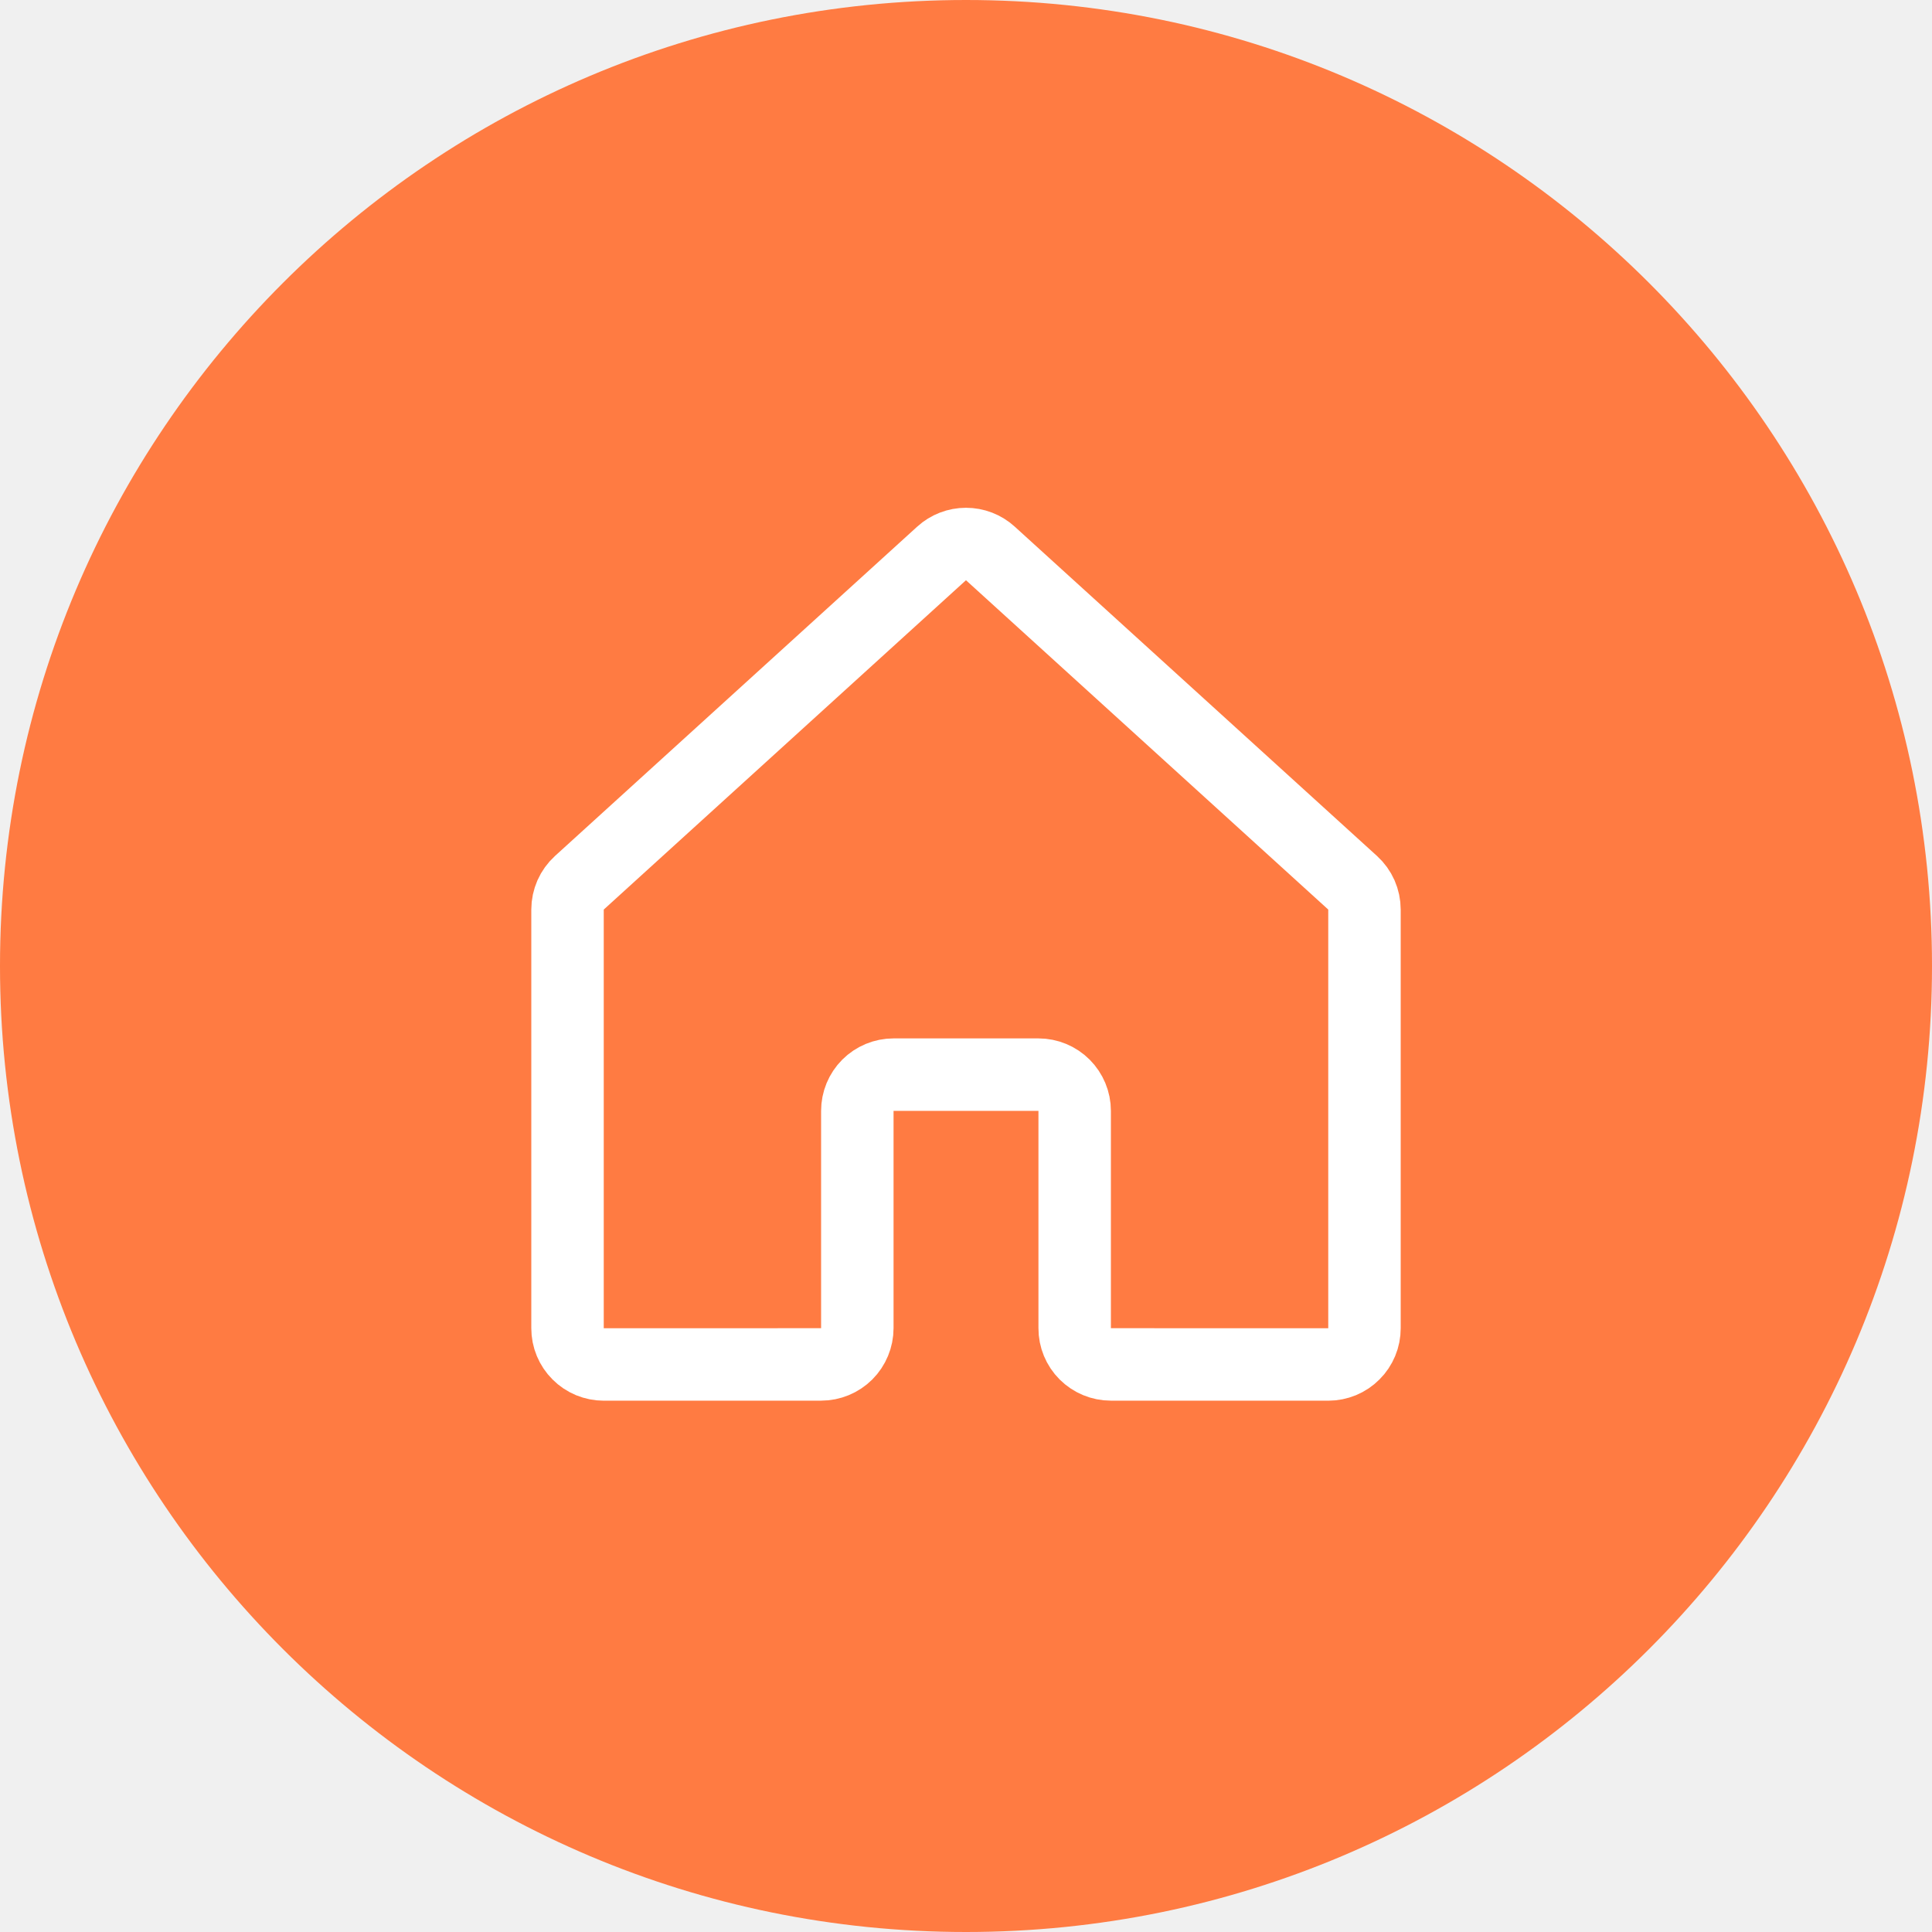
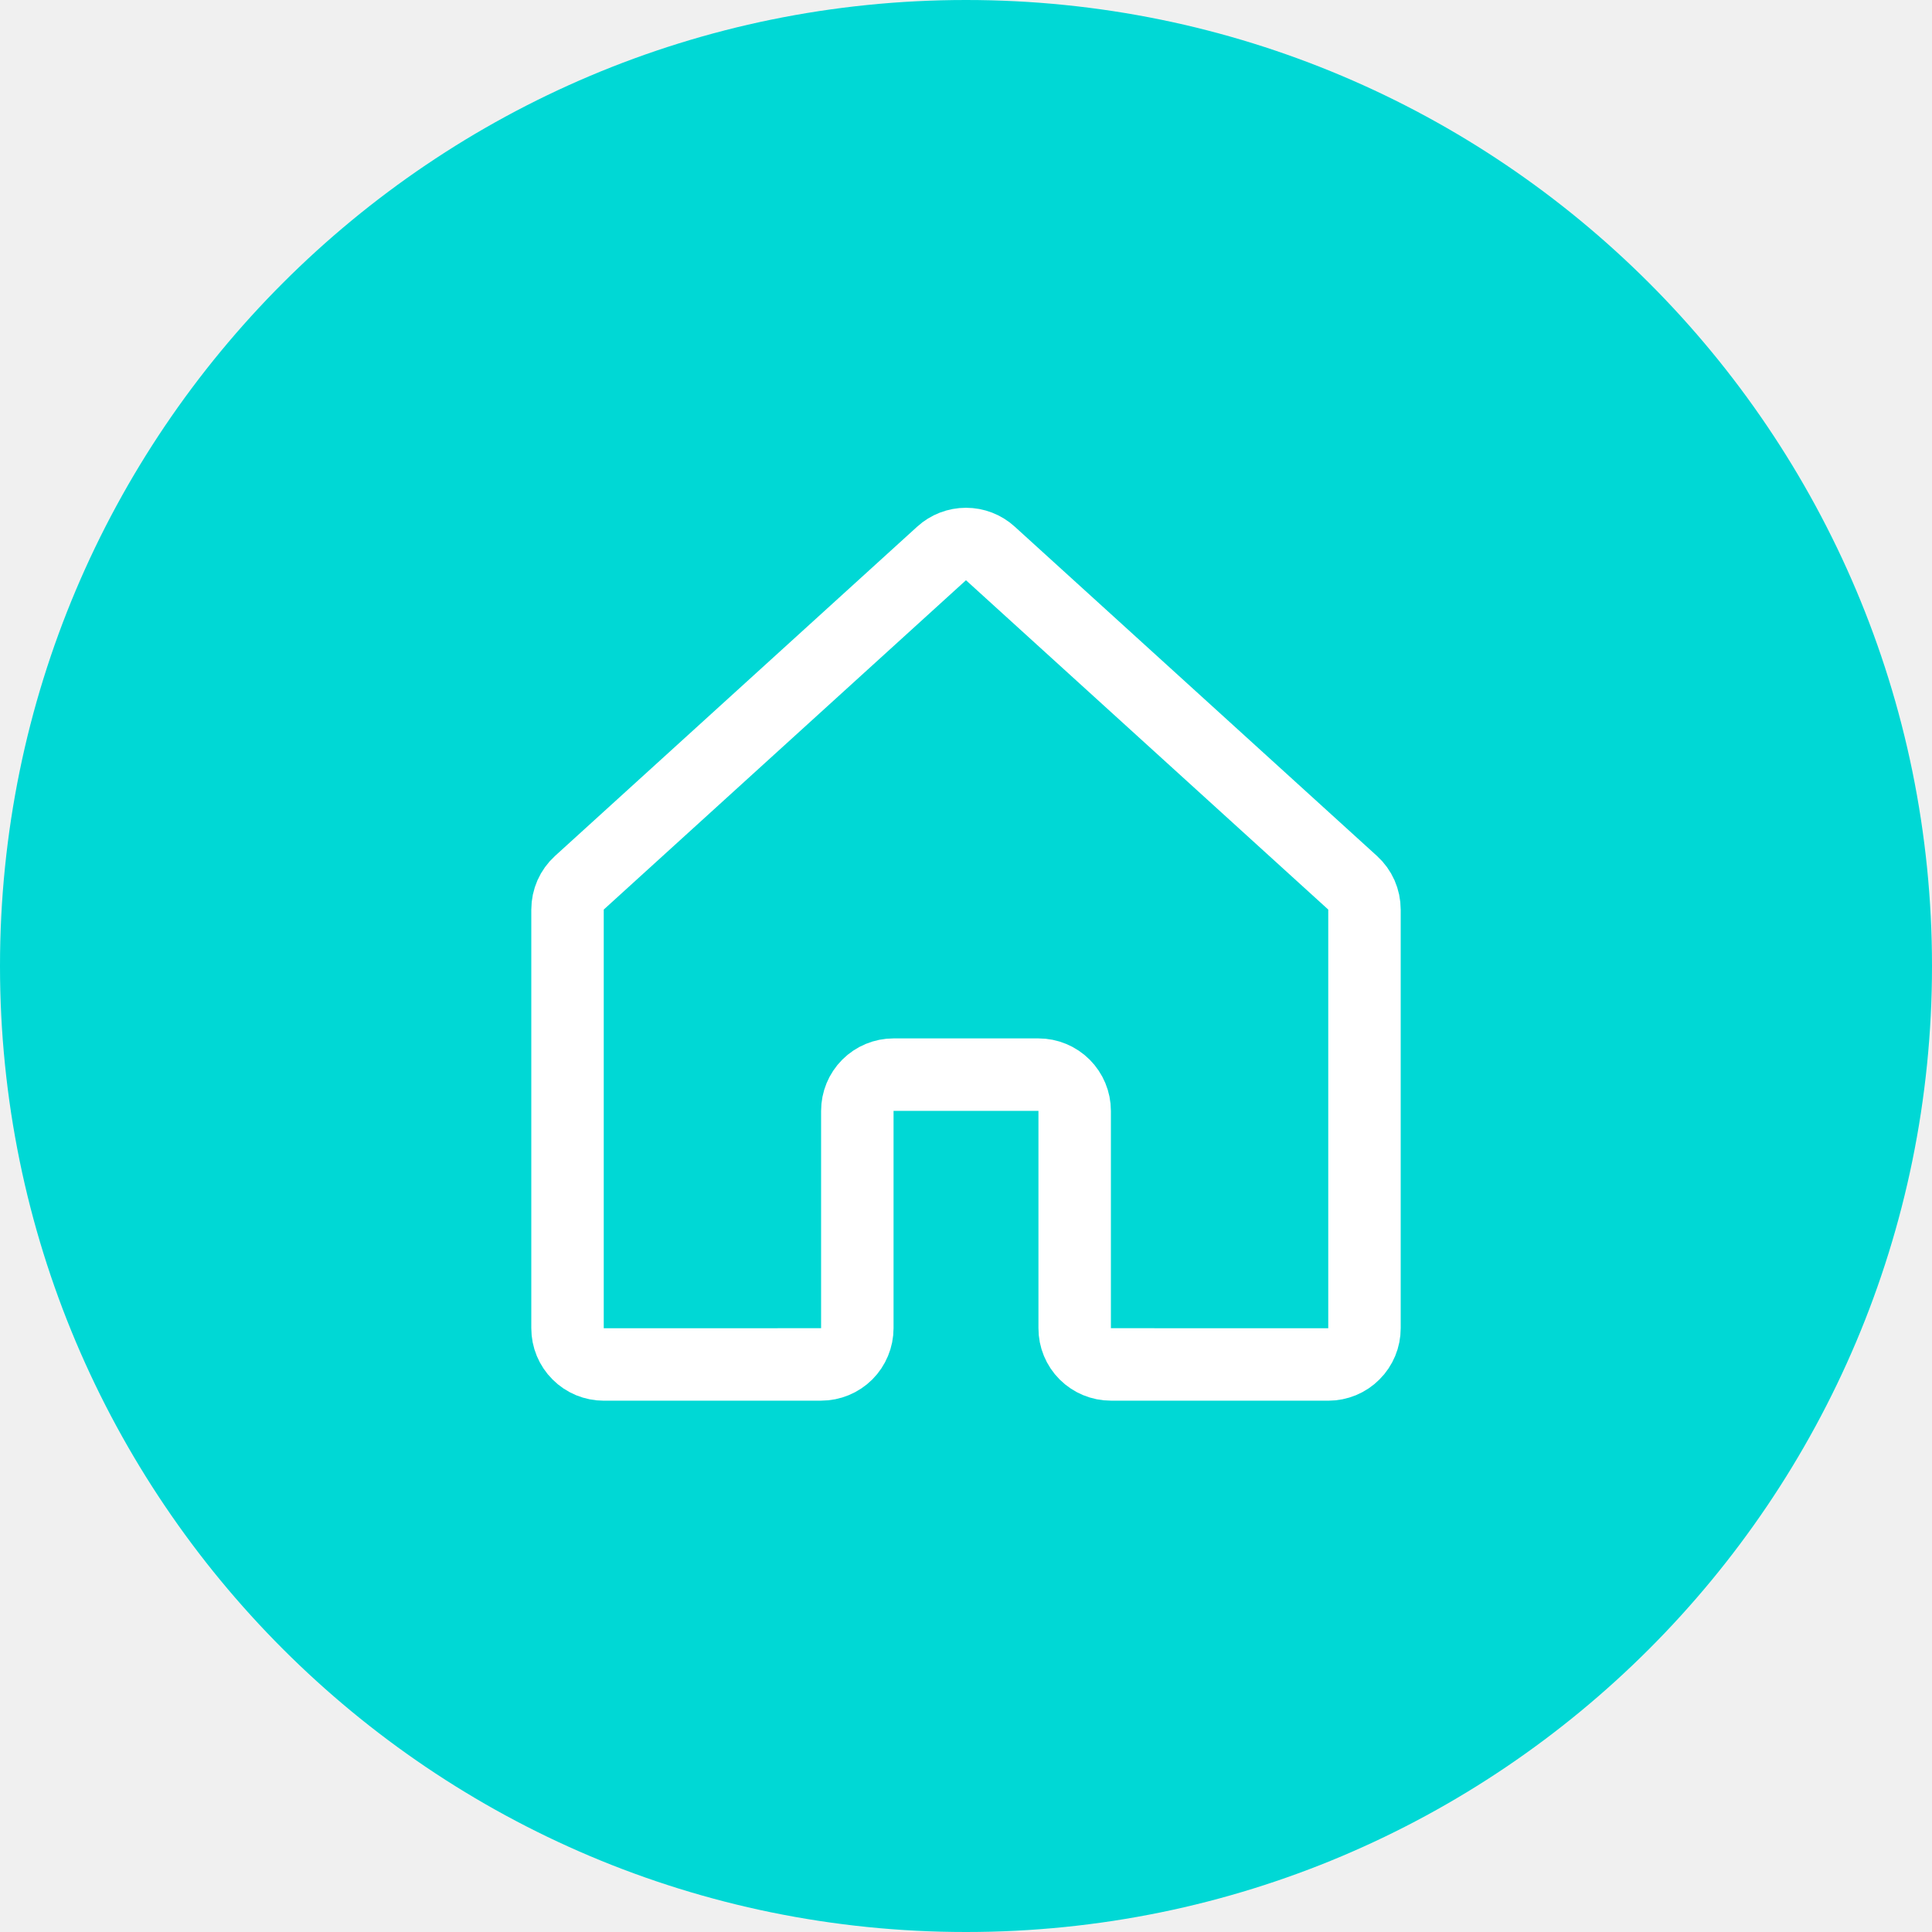
<svg xmlns="http://www.w3.org/2000/svg" width="40" height="40" viewBox="0 0 40 40" fill="none">
-   <circle cx="20" cy="20" r="20" fill="#FF7B42" />
-   <path d="M22.25 27.499V22.999C22.25 22.8 22.17 22.61 22.03 22.469C21.889 22.328 21.698 22.249 21.5 22.249H18.5C18.3 22.249 18.11 22.328 17.969 22.469C17.828 22.61 17.75 22.8 17.75 22.999V27.499C17.75 27.698 17.67 27.889 17.53 28.03C17.389 28.17 17.198 28.249 17 28.249L12.5 28.25C12.402 28.25 12.304 28.23 12.213 28.193C12.122 28.155 12.039 28.1 11.97 28.03C11.9 27.961 11.845 27.878 11.807 27.787C11.769 27.696 11.75 27.598 11.75 27.5V18.832C11.75 18.727 11.772 18.624 11.814 18.528C11.856 18.433 11.918 18.347 11.995 18.277L19.495 11.458C19.633 11.332 19.813 11.263 20 11.263C20.186 11.263 20.366 11.332 20.504 11.458L28.005 18.277C28.082 18.347 28.144 18.433 28.186 18.528C28.228 18.624 28.25 18.727 28.25 18.832V27.5C28.25 27.598 28.231 27.696 28.193 27.787C28.155 27.878 28.1 27.961 28.03 28.03C27.961 28.1 27.878 28.155 27.787 28.193C27.696 28.23 27.598 28.25 27.5 28.25L22.999 28.249C22.8 28.249 22.61 28.17 22.469 28.03C22.328 27.889 22.249 27.698 22.25 27.499V27.499Z" stroke="white" stroke-width="1.5" stroke-linecap="round" stroke-linejoin="round" />
+   <circle cx="20" cy="20" r="20" fill="#00d8d5" />
+   <path d="M22.25 27.499V22.999C22.25 22.8 22.17 22.61 22.03 22.469C21.889 22.328 21.698 22.249 21.5 22.249H18.5C18.3 22.249 18.11 22.328 17.969 22.469C17.828 22.61 17.75 22.8 17.75 22.999V27.499C17.75 27.698 17.67 27.889 17.53 28.03C17.389 28.17 17.198 28.249 17 28.249L12.5 28.25C12.402 28.25 12.304 28.23 12.213 28.193C12.122 28.155 12.039 28.1 11.97 28.03C11.9 27.961 11.845 27.878 11.807 27.787C11.769 27.696 11.75 27.598 11.75 27.5V18.832C11.75 18.727 11.772 18.624 11.814 18.528C11.856 18.433 11.918 18.347 11.995 18.277L19.495 11.458C19.633 11.332 19.813 11.263 20 11.263C20.186 11.263 20.366 11.332 20.504 11.458L28.005 18.277C28.082 18.347 28.144 18.433 28.186 18.528C28.228 18.624 28.25 18.727 28.25 18.832V27.5C28.25 27.598 28.231 27.696 28.193 27.787C28.155 27.878 28.1 27.961 28.03 28.03C27.961 28.1 27.878 28.155 27.787 28.193C27.696 28.23 27.598 28.25 27.5 28.25L22.999 28.249C22.8 28.249 22.61 28.17 22.469 28.03C22.328 27.889 22.249 27.698 22.25 27.499V27.499Z" stroke="white" stroke-width="1.5" stroke-linecap="round" stroke-linejoin="round" fill="#00d8d5" />
</svg>
